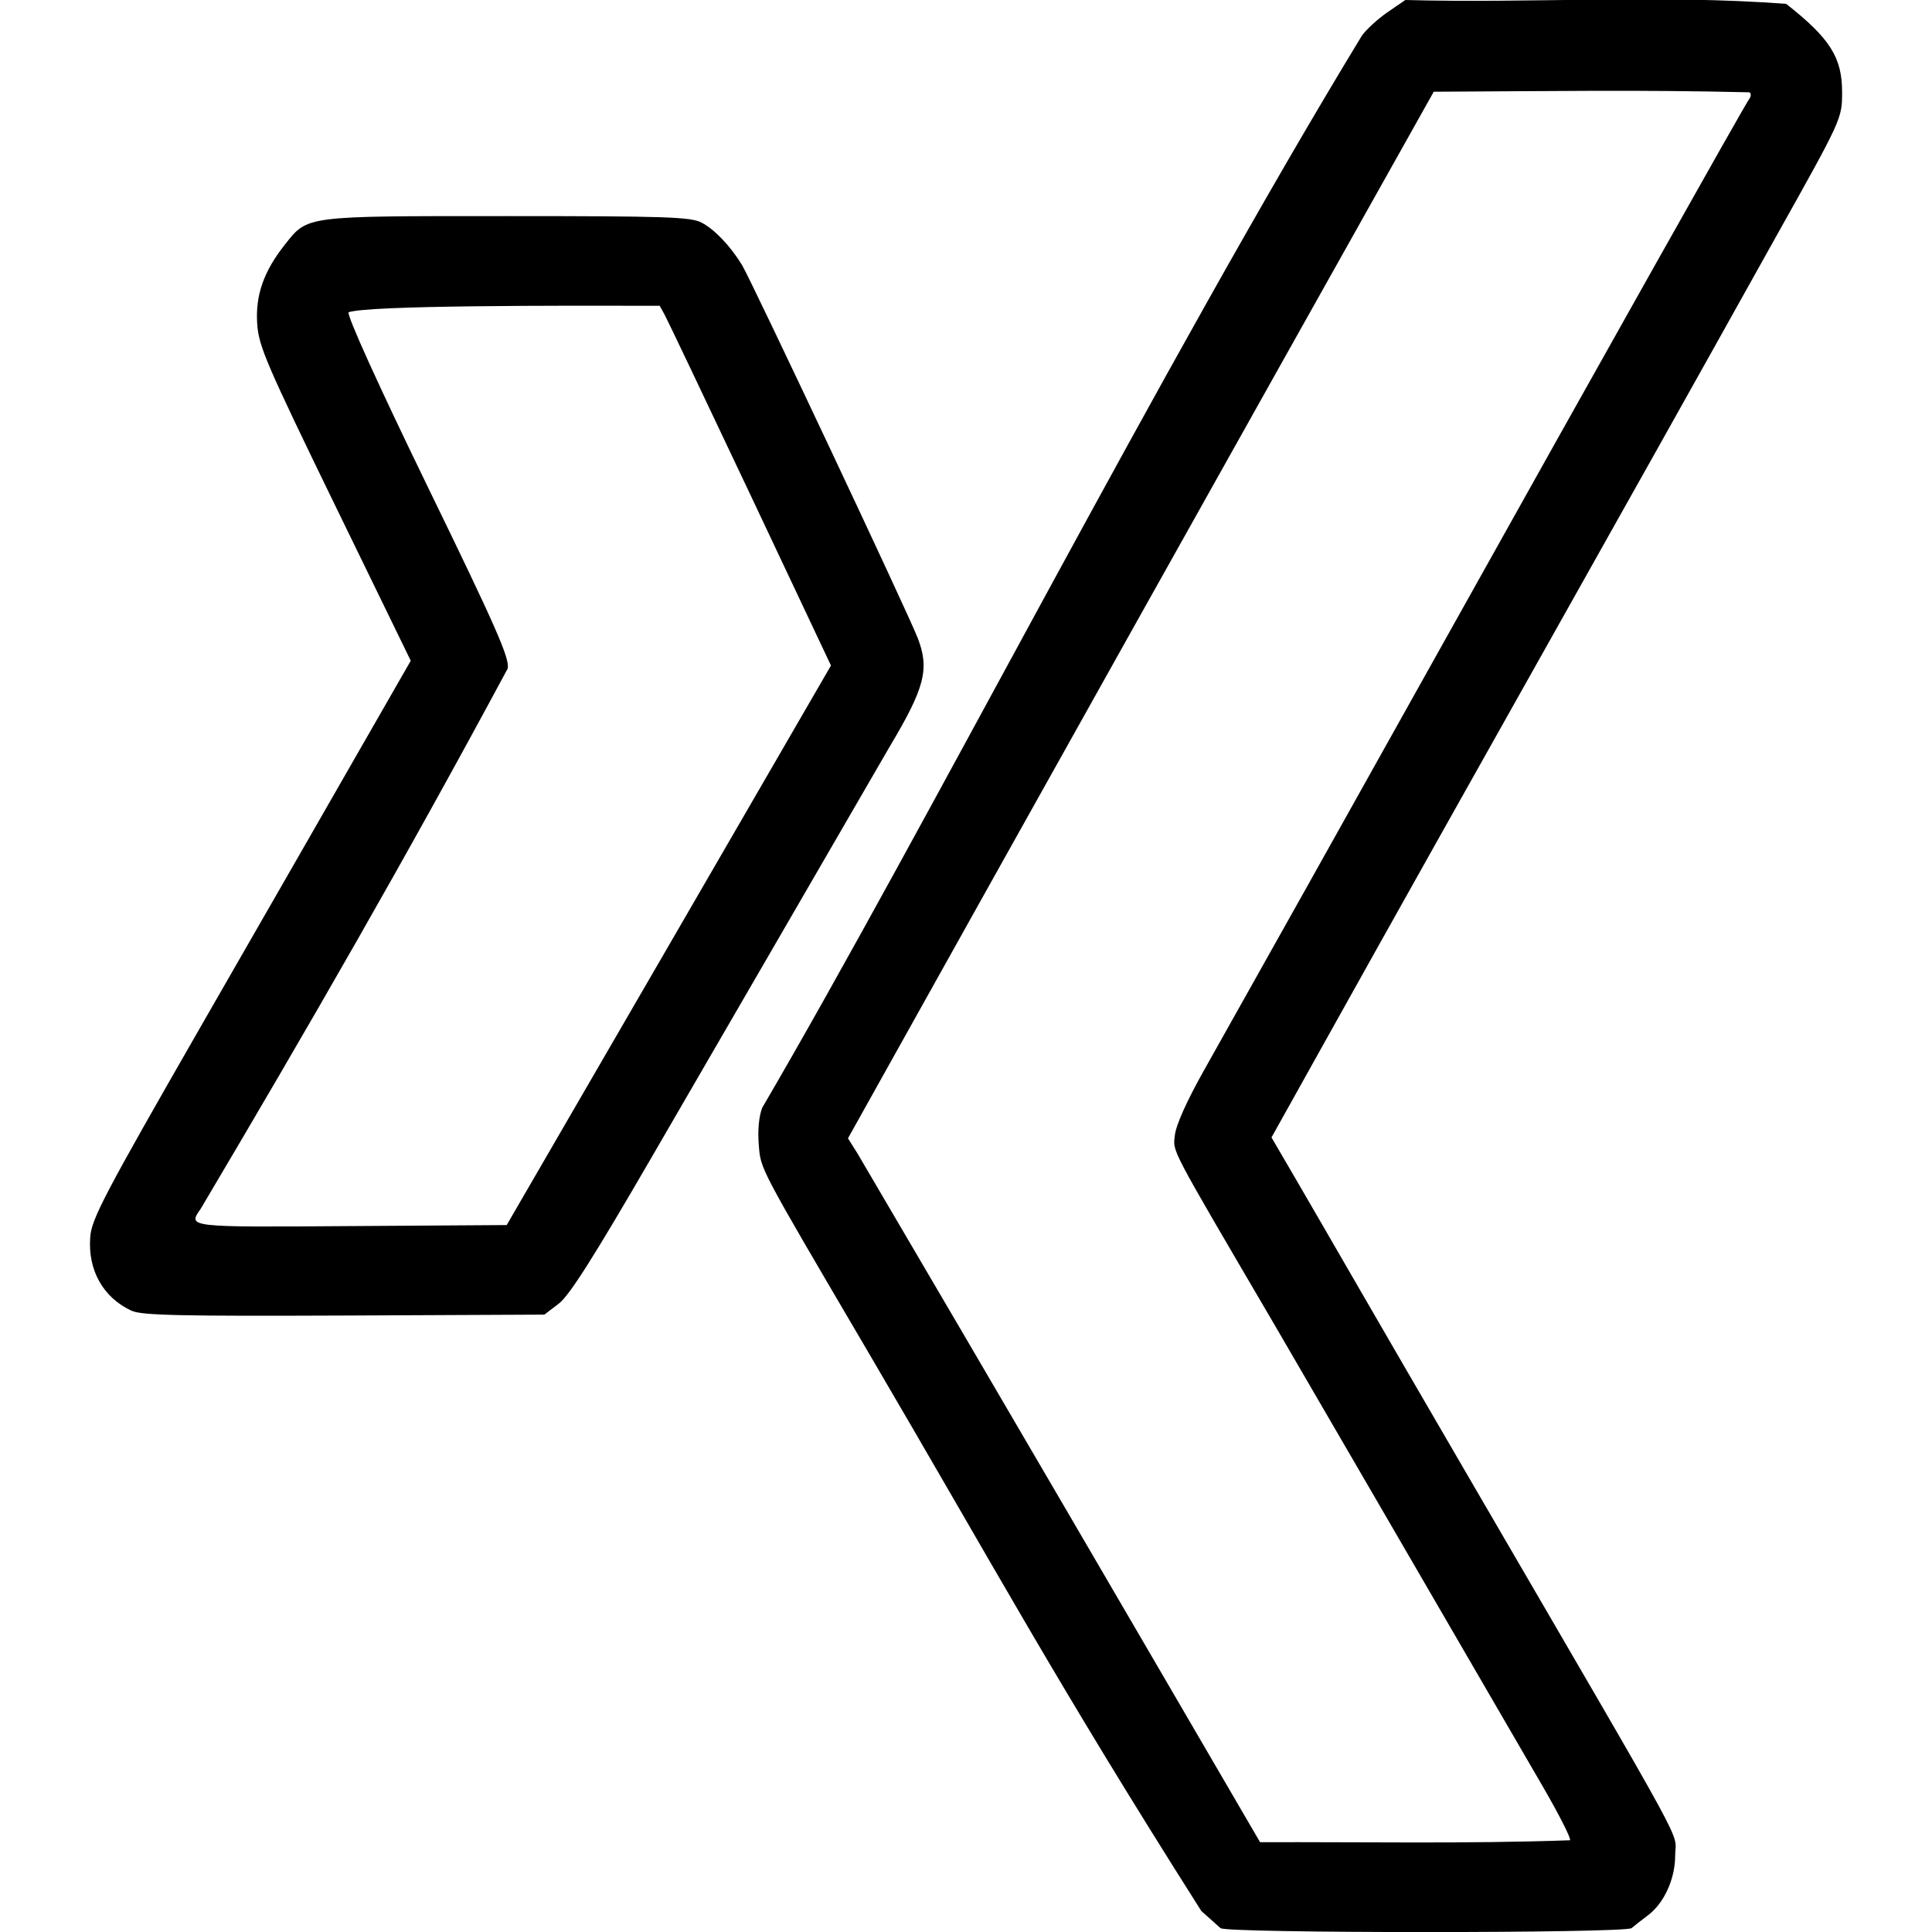
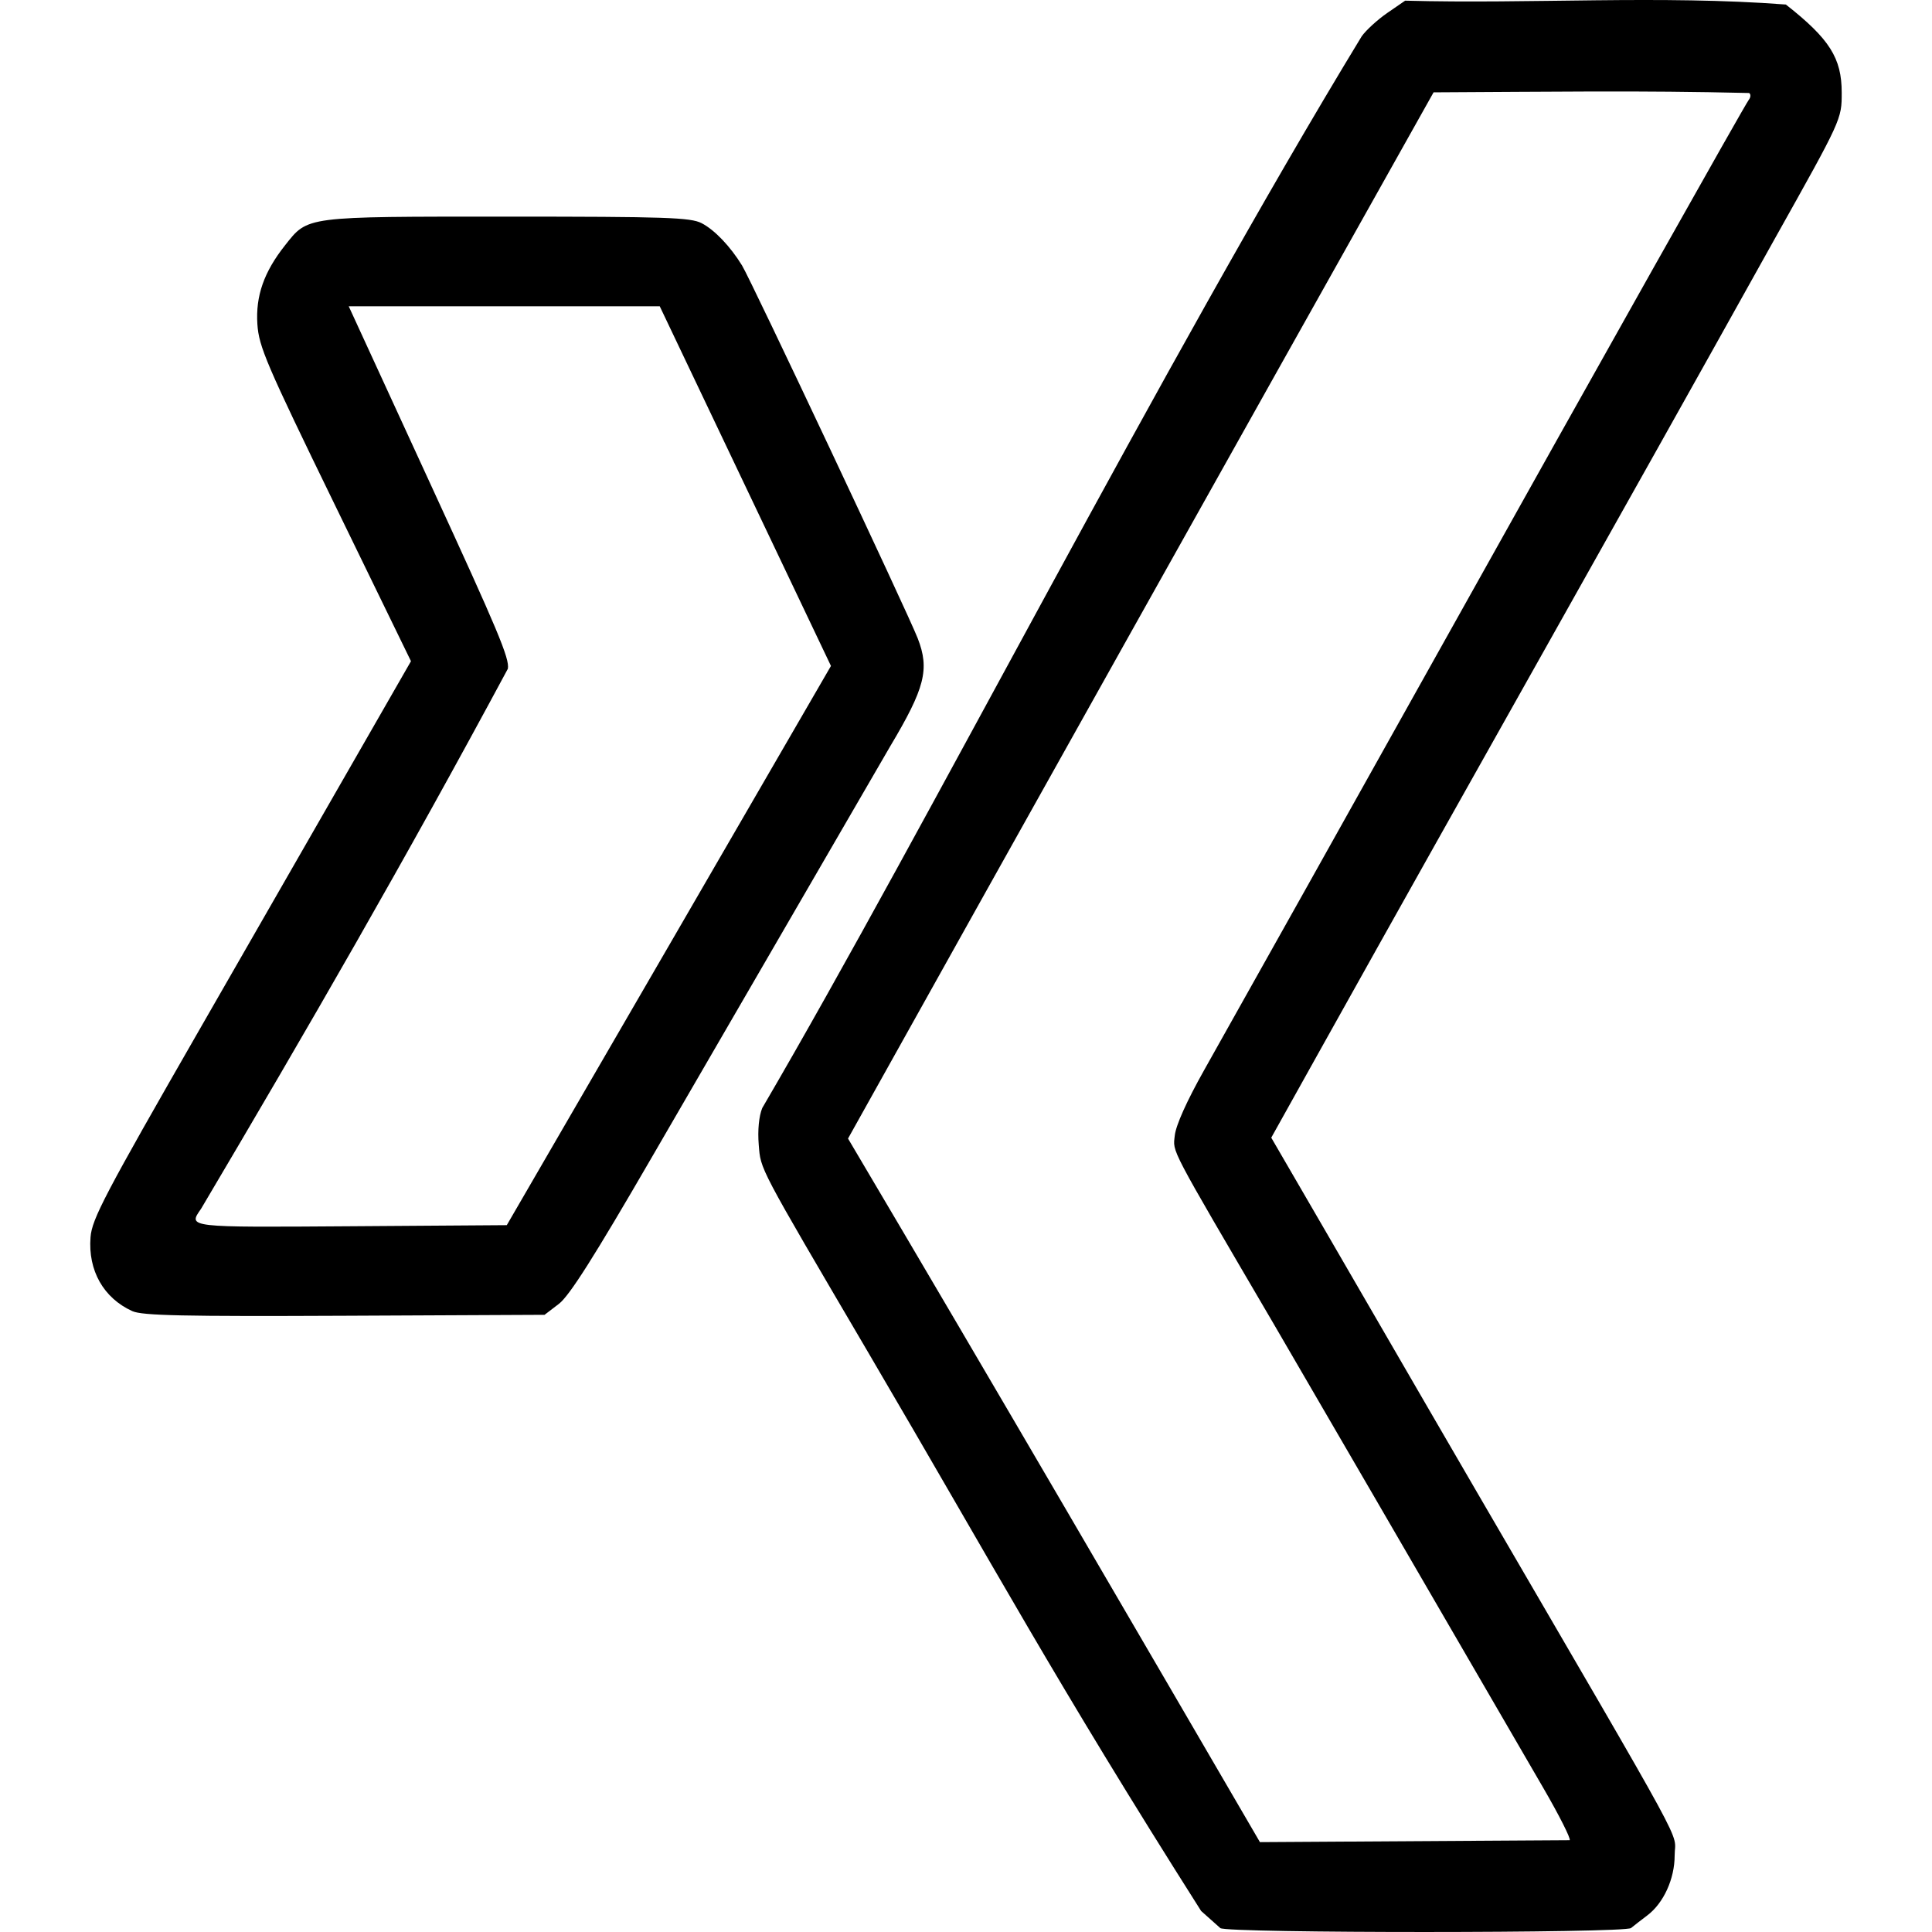
- <svg xmlns="http://www.w3.org/2000/svg" width="64" height="64" viewBox="0 0 16.933 16.933" version="1.1" id="svg1161">
+ <svg xmlns="http://www.w3.org/2000/svg" width="64" height="64" viewBox="0 0 64 64" version="1.1" id="svg1161">
  <defs id="defs1158" />
  <g id="layer1">
-     <path style="fill:#000000;stroke-width:1" d="m 10.697,16.899 c -0.02,-0.018 -0.095,-0.085 -0.168,-0.15 -1.289,-2.032 -1.788,-2.97 -2.924,-4.906 -0.965,-1.644 -0.937,-1.59 -0.955,-1.813 -0.01,-0.127 0.002,-0.25 0.031,-0.322 C 8.114,7.256 10.193,3.178 11.936,0.313 11.974,0.259 12.076,0.166 12.161,0.107 L 12.317,-1.9687533e-7 C 13.427,0.03 14.552,-0.05 15.655,0.034 c 0.383,0.301 0.49,0.469 0.49,0.772 0,0.234 0.002,0.231 -0.588,1.284 -1.45,2.602 -2.581,4.594 -3.989,7.119 l -0.424,0.76 0.203,0.348 c 0.111,0.191 0.342,0.589 0.512,0.884 0.17,0.295 0.66,1.139 1.089,1.876 1.914,3.289 1.734,2.958 1.734,3.186 0,0.205 -0.097,0.418 -0.24,0.525 -0.055,0.041 -0.119,0.091 -0.142,0.111 -0.055,0.046 -3.55,0.046 -3.601,5.5e-4 z m 3.063,-0.771 c 0.012,-0.012 -0.092,-0.217 -0.23,-0.456 -0.948,-1.633 -2.212,-3.809 -2.37,-4.079 -0.921,-1.573 -0.879,-1.492 -0.863,-1.643 0.01,-0.09 0.105,-0.302 0.257,-0.572 0.37,-0.657 1.348,-2.403 2.091,-3.734 1.382,-2.474 2.653,-4.735 2.685,-4.775 0.018,-0.023 0.019,-0.05 0.003,-0.06 C 14.356,0.786 13.613,0.799 12.566,0.804 10.726,4.083 9.045,7.086 7.432,9.977 l 0.082,0.13 c 1.361,2.317 2.286,3.905 3.53,6.039 0.905,-0.003 1.814,0.015 2.716,-0.017 z M 1.157,11.49 C 0.905,11.375 0.768,11.133 0.791,10.841 0.803,10.682 0.915,10.469 1.747,9.019 2.266,8.116 2.895,7.021 3.145,6.584 L 3.6,5.791 2.934,4.423 C 2.332,3.185 2.267,3.034 2.254,2.836 2.238,2.589 2.311,2.378 2.496,2.145 2.699,1.888 2.66,1.894 4.443,1.894 c 1.394,0 1.609,0.007 1.706,0.057 0.113,0.059 0.251,0.203 0.354,0.371 0.079,0.129 1.454,3.047 1.54,3.269 0.105,0.271 0.063,0.436 -0.242,0.947 C 7.128,7.702 6.357,9.028 5.713,10.14 5.206,11.014 4.99,11.356 4.897,11.426 l -0.126,0.096 -1.753,0.008 c -1.415,0.006 -1.774,-0.001 -1.861,-0.041 z M 7.283,5.833 6.577,4.337 C 6.188,3.514 5.85,2.804 5.826,2.76 l -0.044,-0.08 c -0.874,-0.002 -2.559,-0.005 -2.727,0.057 -0.013,0.034 0.262,0.641 0.697,1.536 0.597,1.227 0.716,1.497 0.698,1.586 -0.899,1.673 -1.752,3.151 -2.69,4.734 -0.115,0.165 -0.132,0.163 1.316,0.153 l 1.365,-0.009 C 5.436,9.023 6.477,7.224 7.283,5.833 Z" id="path1252" />
+     <path style="fill:#000000;stroke:none;stroke-width:3;stroke-miterlimit:4;stroke-dasharray:none" d="M 40.425,63.871 C 40.351,63.805 40.065,63.55 39.789,63.304 34.92,55.627 33.034,52.082 28.742,44.77 c -3.646,-6.212 -3.539,-6.008 -3.608,-6.851 -0.039,-0.479 0.006,-0.944 0.117,-1.215 5.417,-9.267 13.27,-24.676 19.857,-35.501 0.144,-0.204 0.526,-0.553 0.85,-0.776 l 0.589,-0.405 c 4.192,0.113 8.443,-0.189 12.612,0.128 1.448,1.139 1.85,1.773 1.85,2.918 0,0.886 0.006,0.873 -2.223,4.851 -5.477,9.832 -9.75,17.358 -15.073,26.898 l -1.601,2.87 c 2.318,3.984 4.727,8.157 6.812,11.74 7.232,12.427 6.551,11.176 6.551,12.039 0,0.776 -0.368,1.58 -0.907,1.985 -0.206,0.155 -0.448,0.343 -0.538,0.418 -0.207,0.173 -13.412,0.175 -13.606,0.002 z m 11.573,-2.912 c 0.045,-0.045 -0.346,-0.821 -0.87,-1.724 -3.58,-6.17 -8.356,-14.391 -8.953,-15.41 -3.481,-5.945 -3.32,-5.638 -3.259,-6.209 0.036,-0.339 0.397,-1.142 0.969,-2.16 1.396,-2.481 5.092,-9.08 7.899,-14.106 C 53.005,12.004 57.809,3.459 57.93,3.308 57.998,3.221 58.003,3.119 57.941,3.081 54.253,2.993 51.443,3.041 47.489,3.059 40.538,15.448 34.184,26.795 28.092,37.716 c 4.872,8.231 9.769,16.656 13.645,23.307 z M 4.384,43.433 C 3.429,43 2.912,42.086 2.999,40.983 3.046,40.38 3.468,39.576 6.613,34.099 8.572,30.688 10.948,26.548 11.894,24.9 l 1.72,-2.997 -2.517,-5.17 C 8.82,12.057 8.575,11.485 8.526,10.738 8.465,9.804 8.744,9.008 9.442,8.127 10.21,7.157 10.06,7.176 16.796,7.176 c 5.268,0 6.08,0.028 6.446,0.217 0.428,0.221 0.949,0.766 1.339,1.401 0.299,0.486 5.494,11.512 5.82,12.352 0.398,1.025 0.24,1.646 -0.913,3.578 -2.546,4.396 -5.458,9.406 -7.893,13.608 -1.913,3.301 -2.732,4.593 -3.081,4.86 l -0.475,0.363 -6.625,0.031 c -5.345,0.025 -6.703,-0.005 -7.03,-0.153 z M 27.527,22.061 21.855,10.146 H 11.552 l 2.767,6.018 c 2.154,4.683 2.571,5.658 2.504,5.991 -3.395,6.319 -6.621,11.905 -10.162,17.887 -0.435,0.624 -0.499,0.617 4.971,0.579 l 5.156,-0.036 c 3.644,-6.276 7.383,-12.734 10.738,-18.524 z" id="path1252" />
  </g>
</svg>
